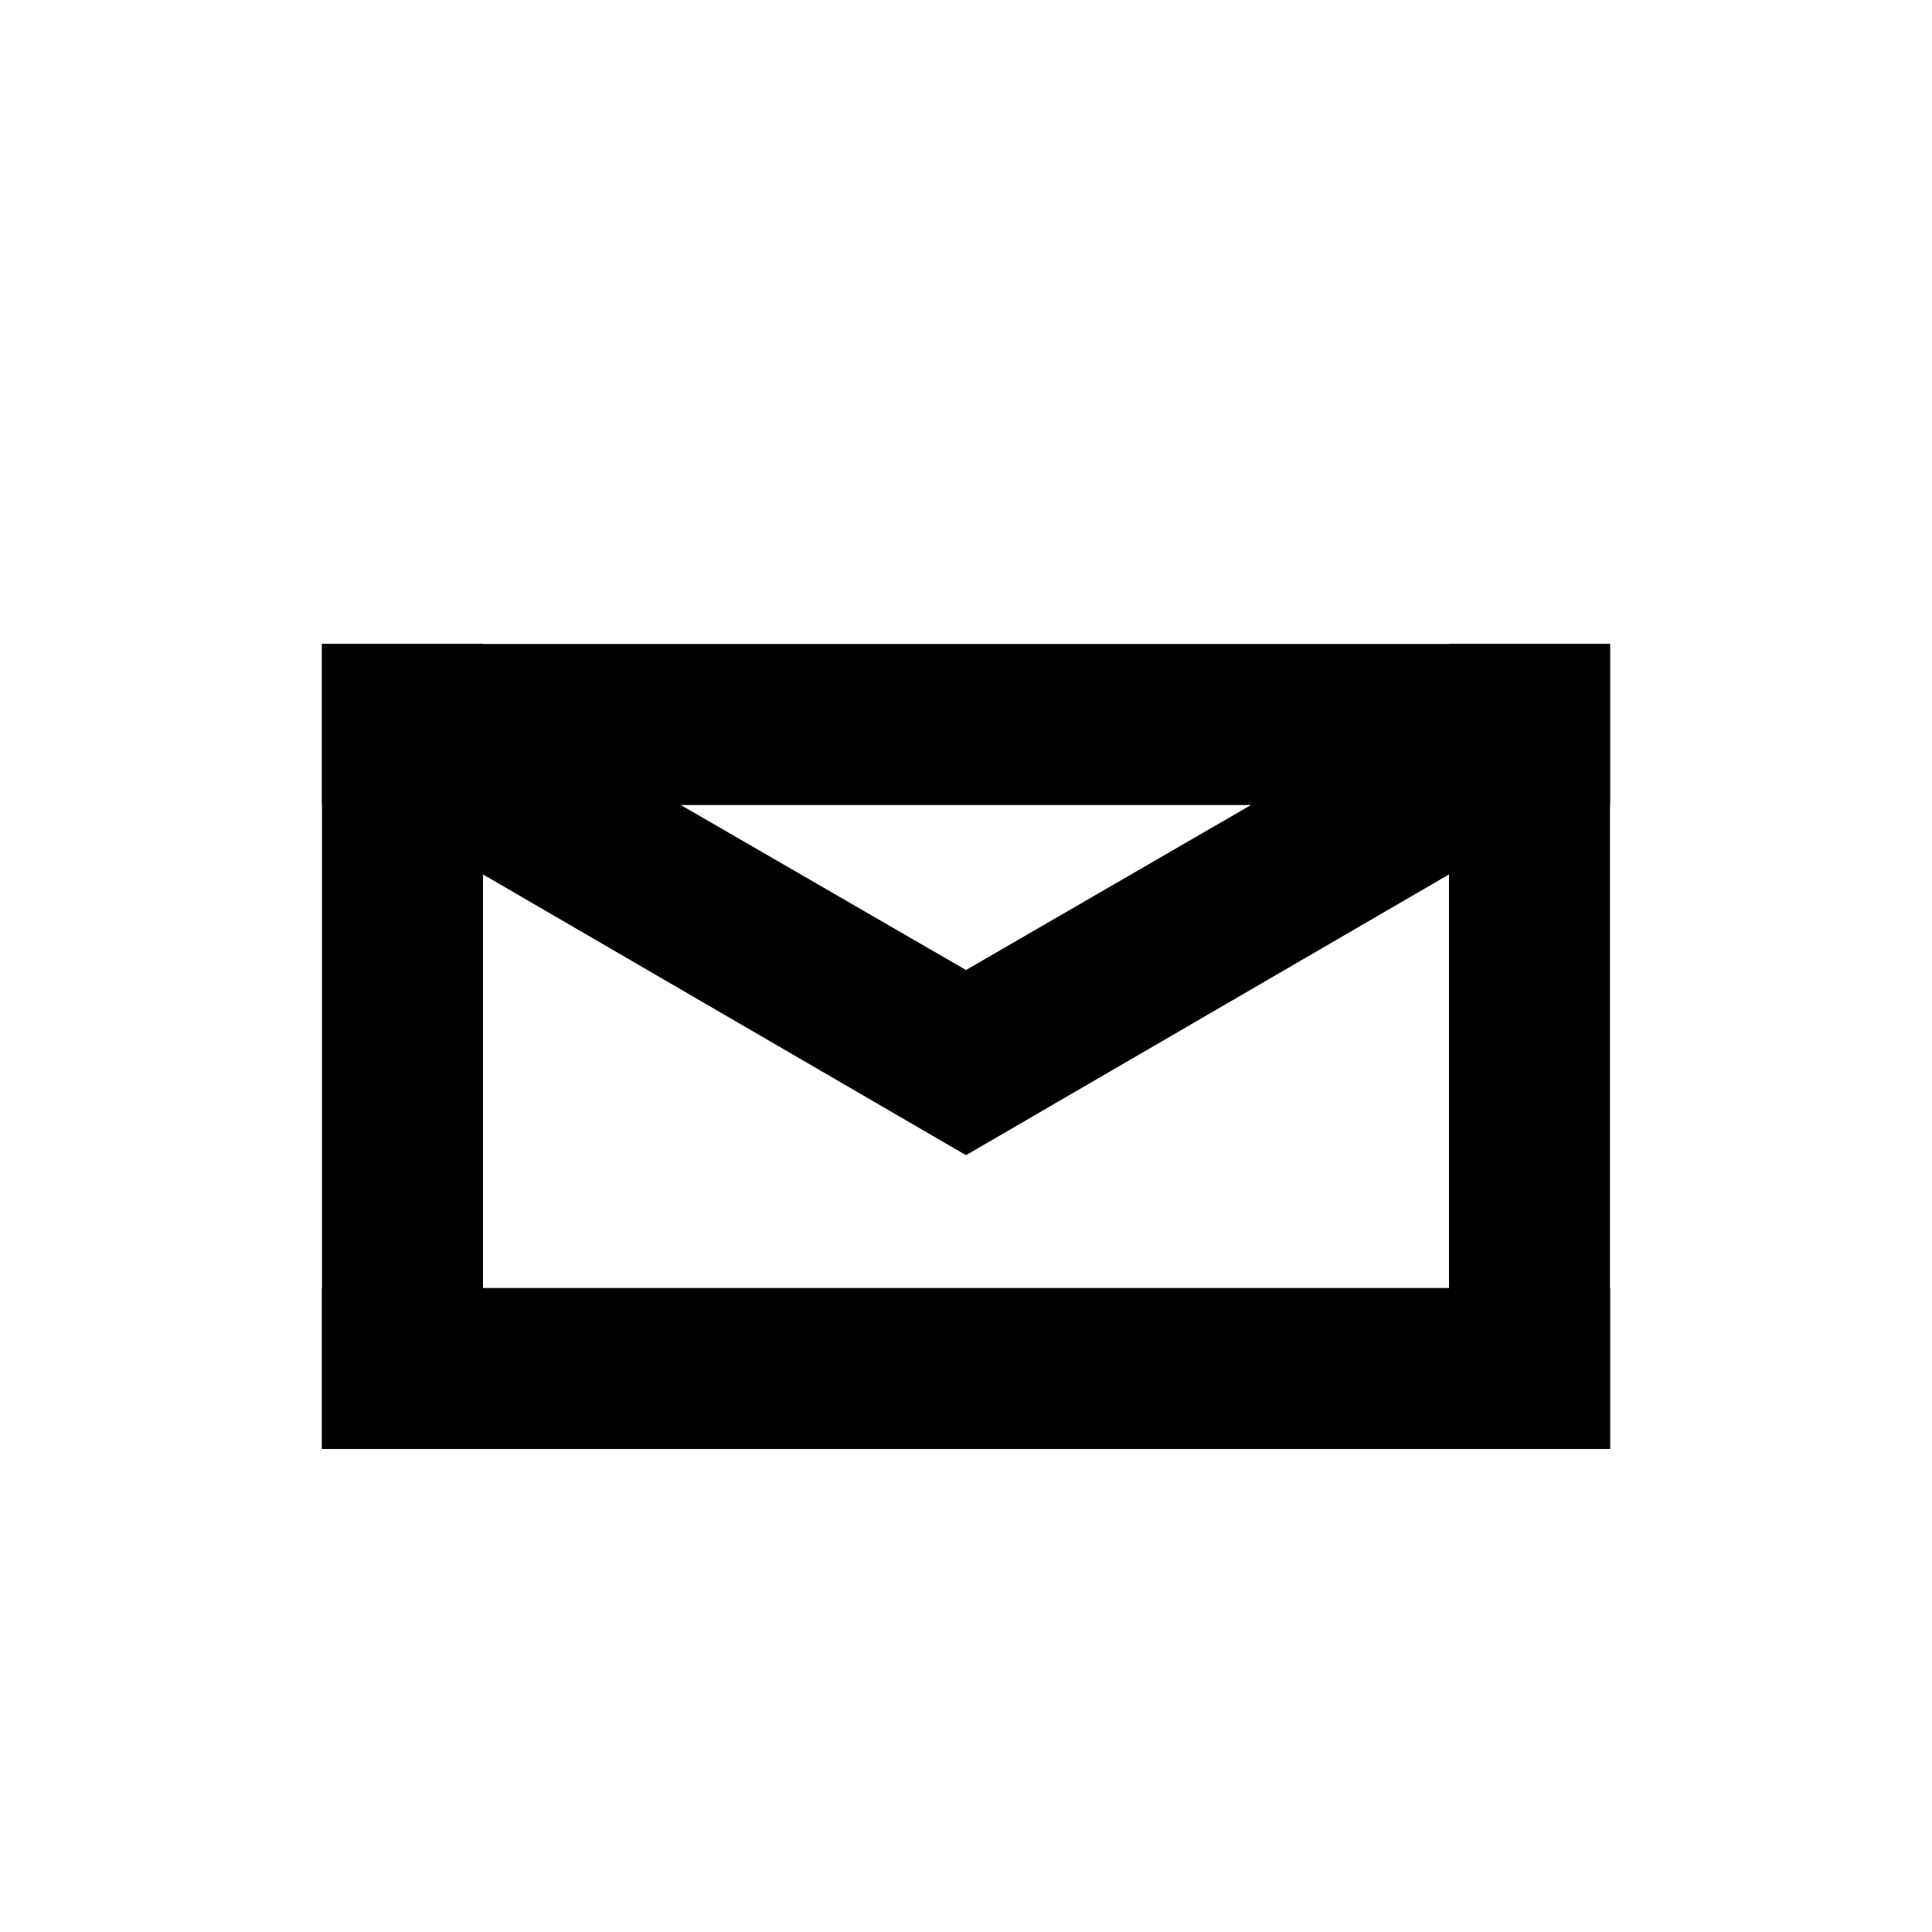
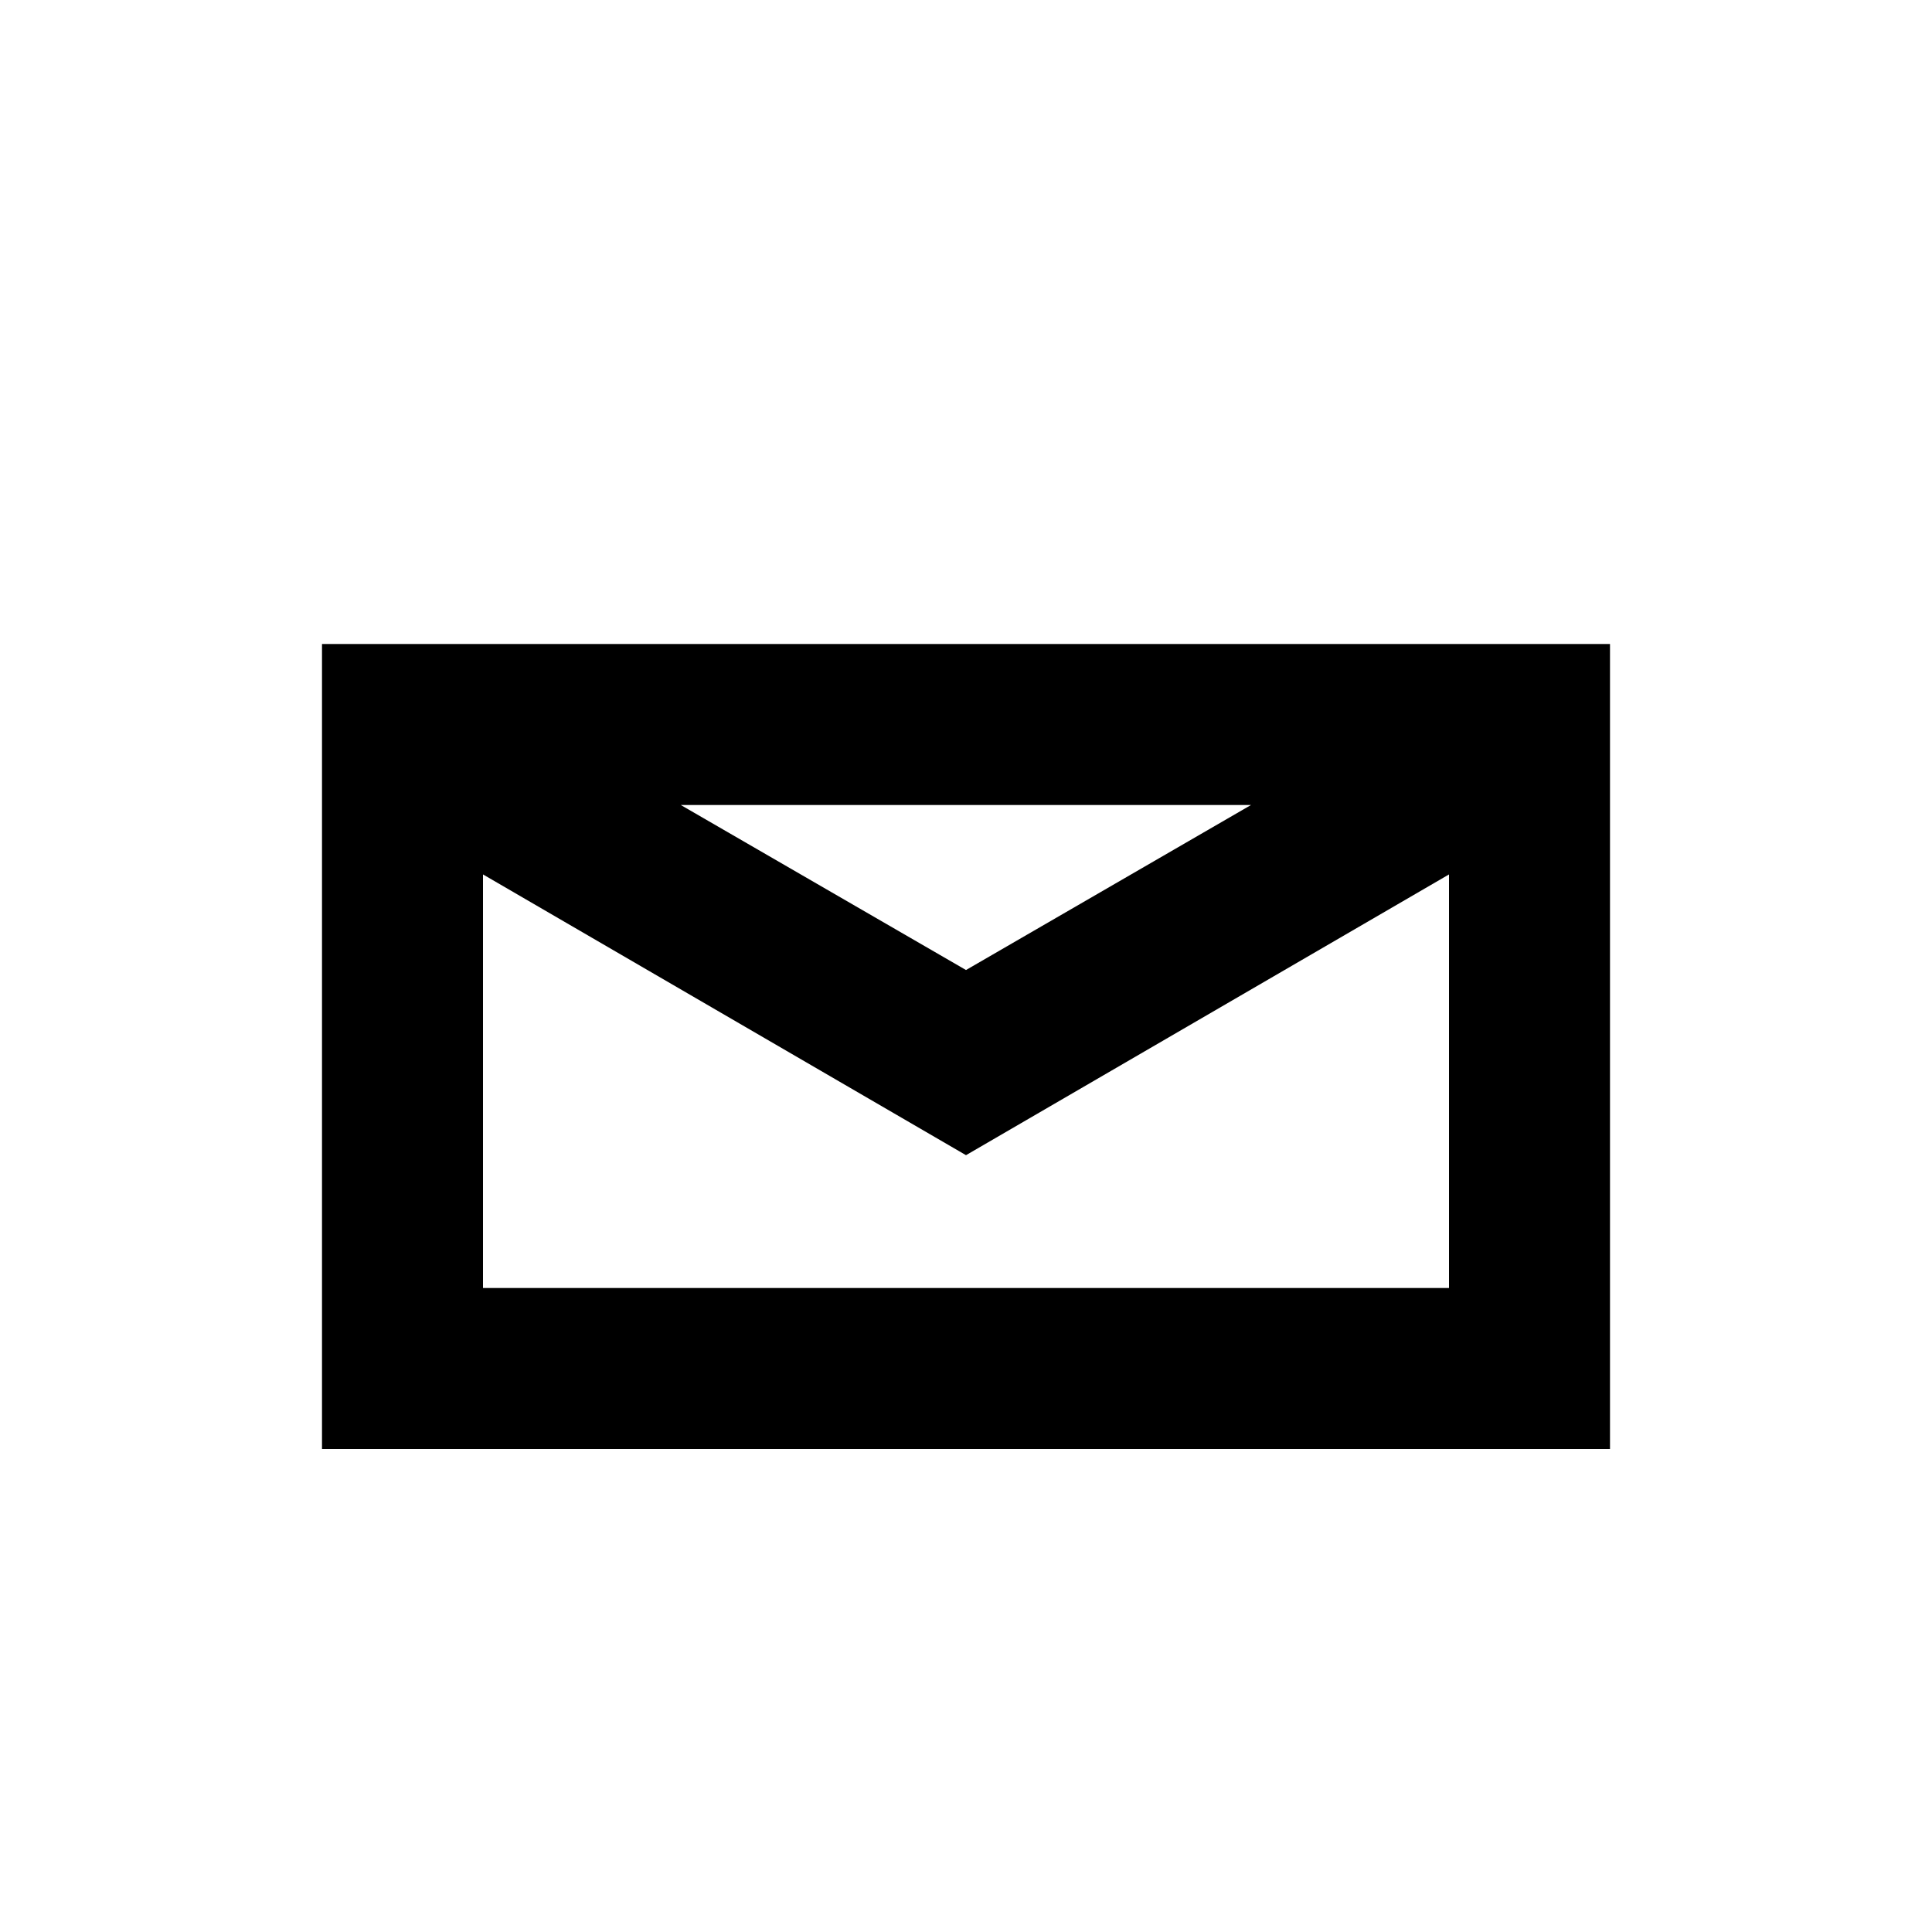
<svg xmlns="http://www.w3.org/2000/svg" width="240" height="240" viewBox="0 0 240 240" fill="none">
-   <rect x="40" y="80" width="160" height="20" fill="black" />
-   <rect x="40" y="180" width="100" height="20" transform="rotate(-90 40 180)" fill="black" />
-   <rect x="180" y="180" width="100" height="20" transform="rotate(-90 180 180)" fill="black" />
-   <rect x="40" y="160" width="160" height="20" fill="black" />
-   <path d="M200 97L120 143.5L40 97L50 80L120 120.5L189.949 80L200 97Z" fill="black" />
+   <path fill-rule="evenodd" clip-rule="evenodd" d="M200 180H40V80H200V180ZM120 143.5L60 108.625V160H180V108.625L120 143.5ZM120 120.5L155.406 100H84.568L120 120.5Z" fill="black" />
</svg>
